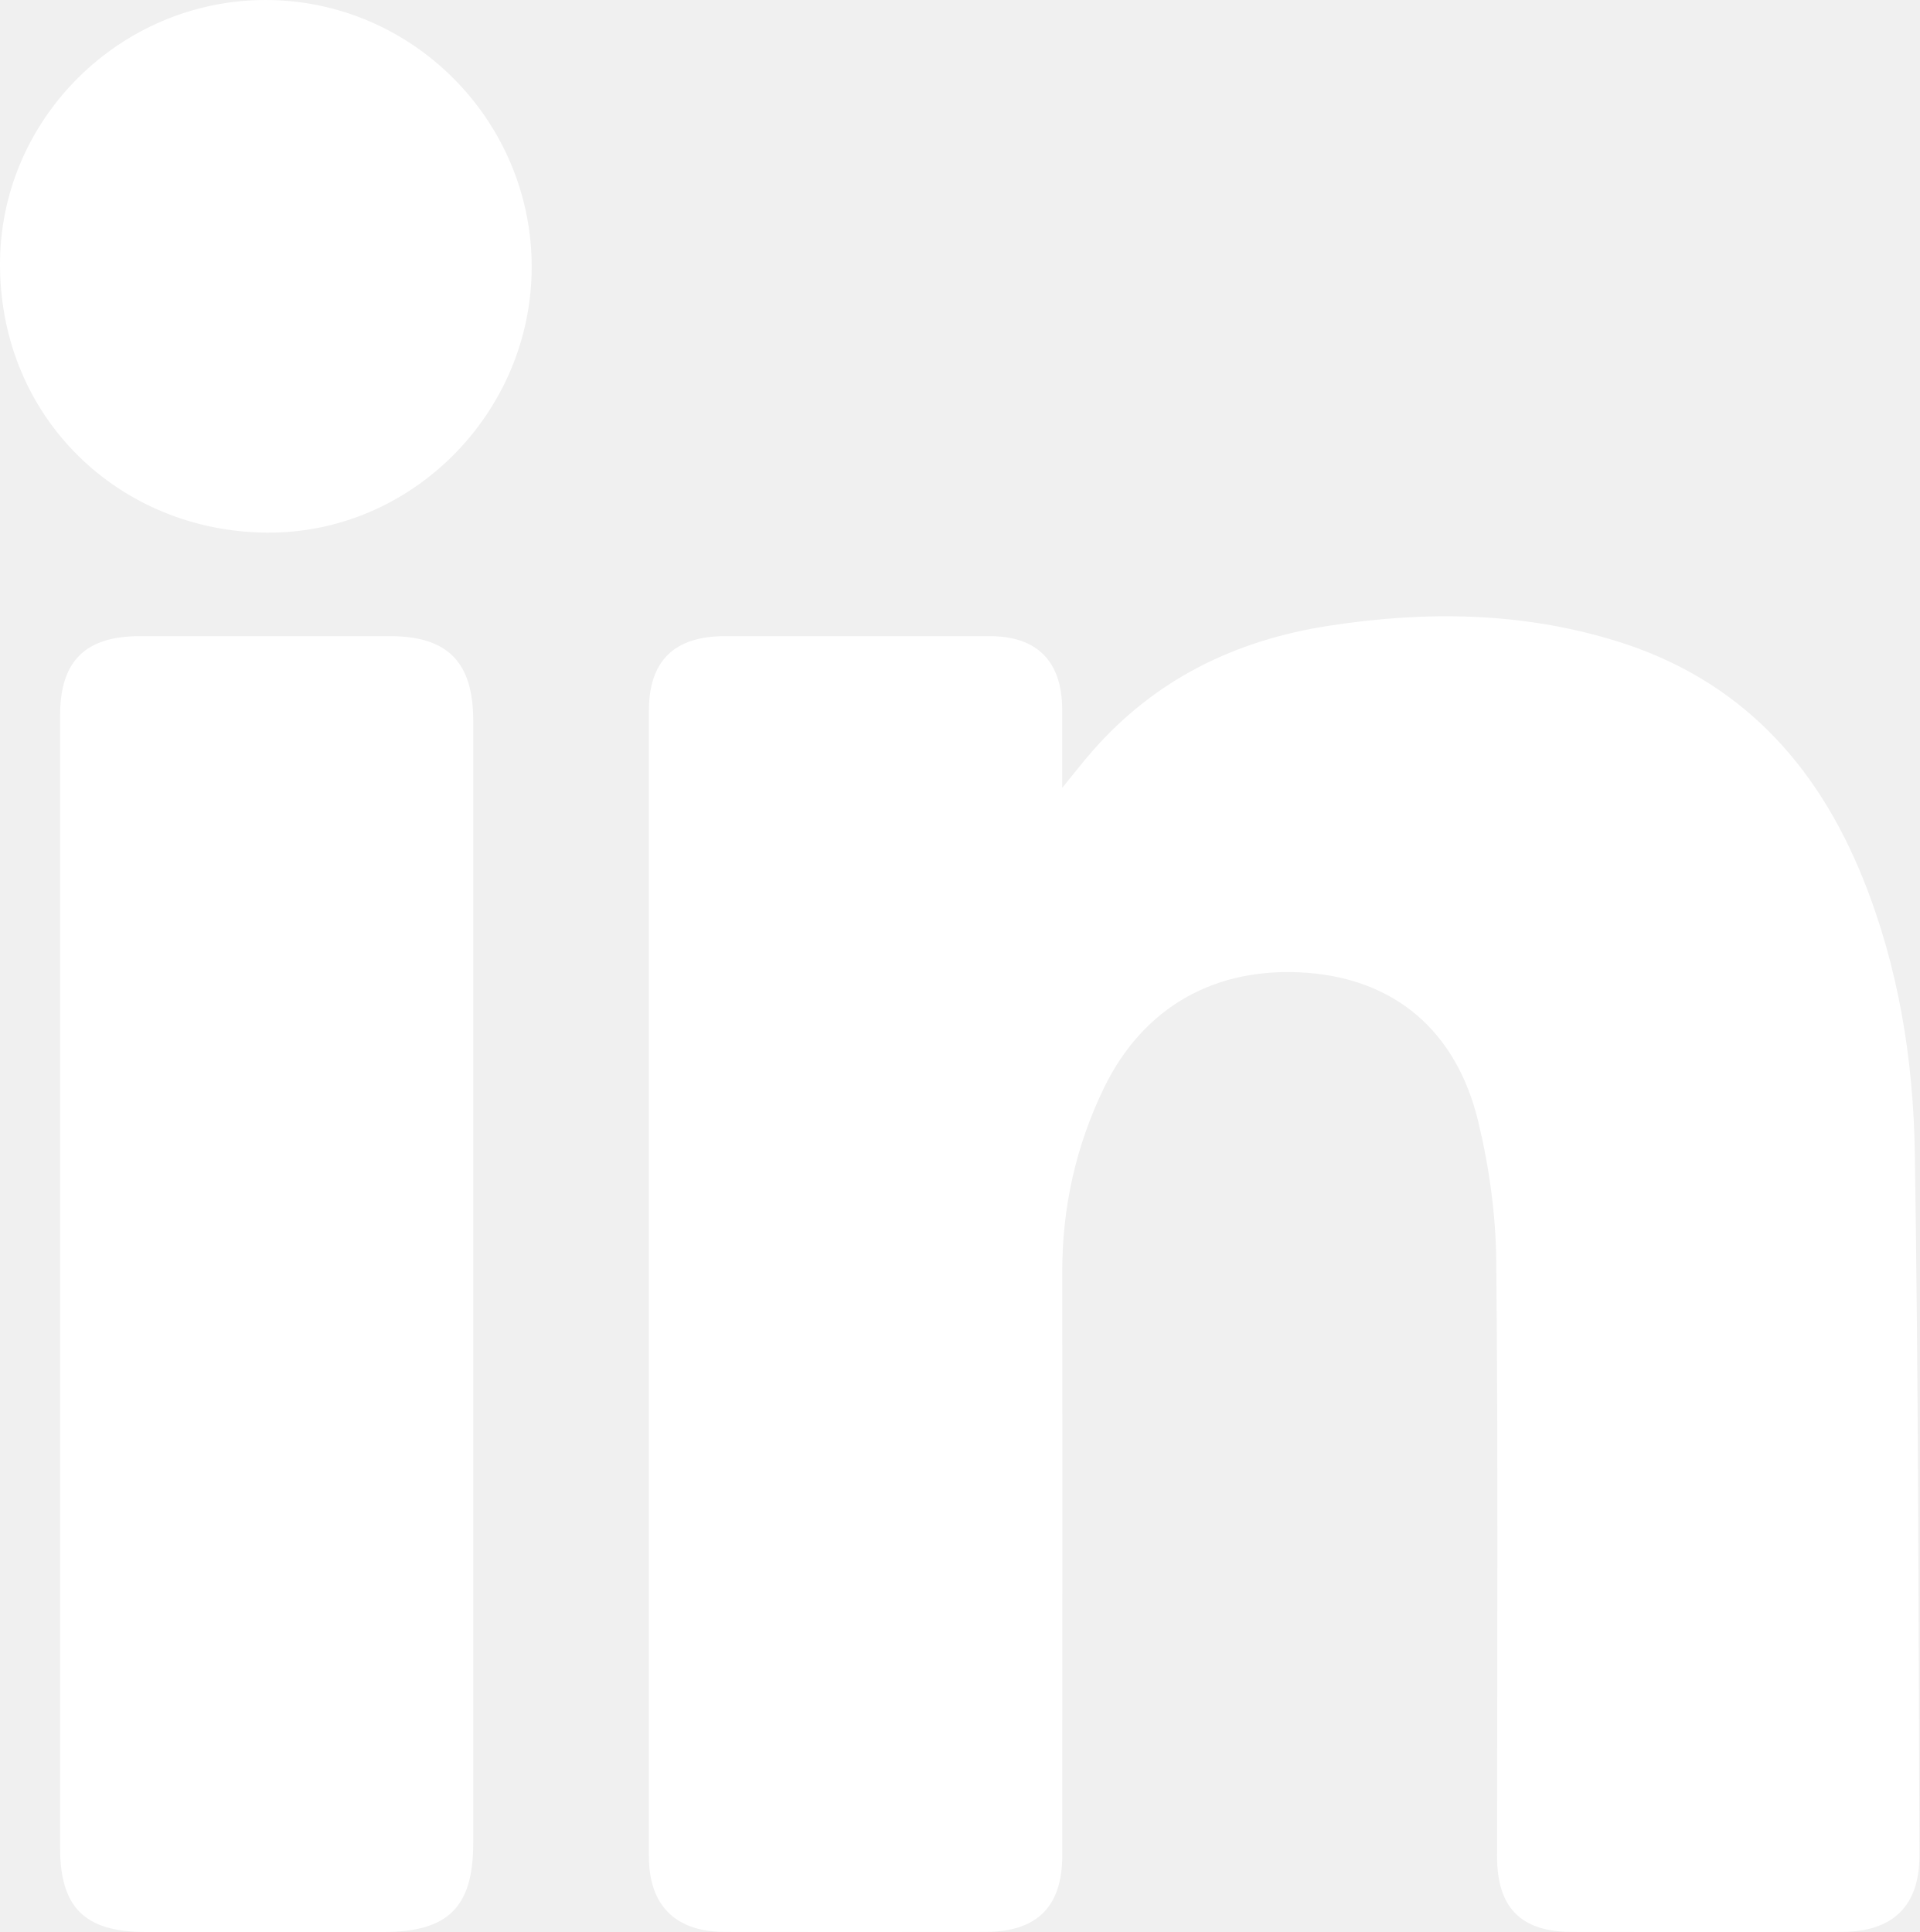
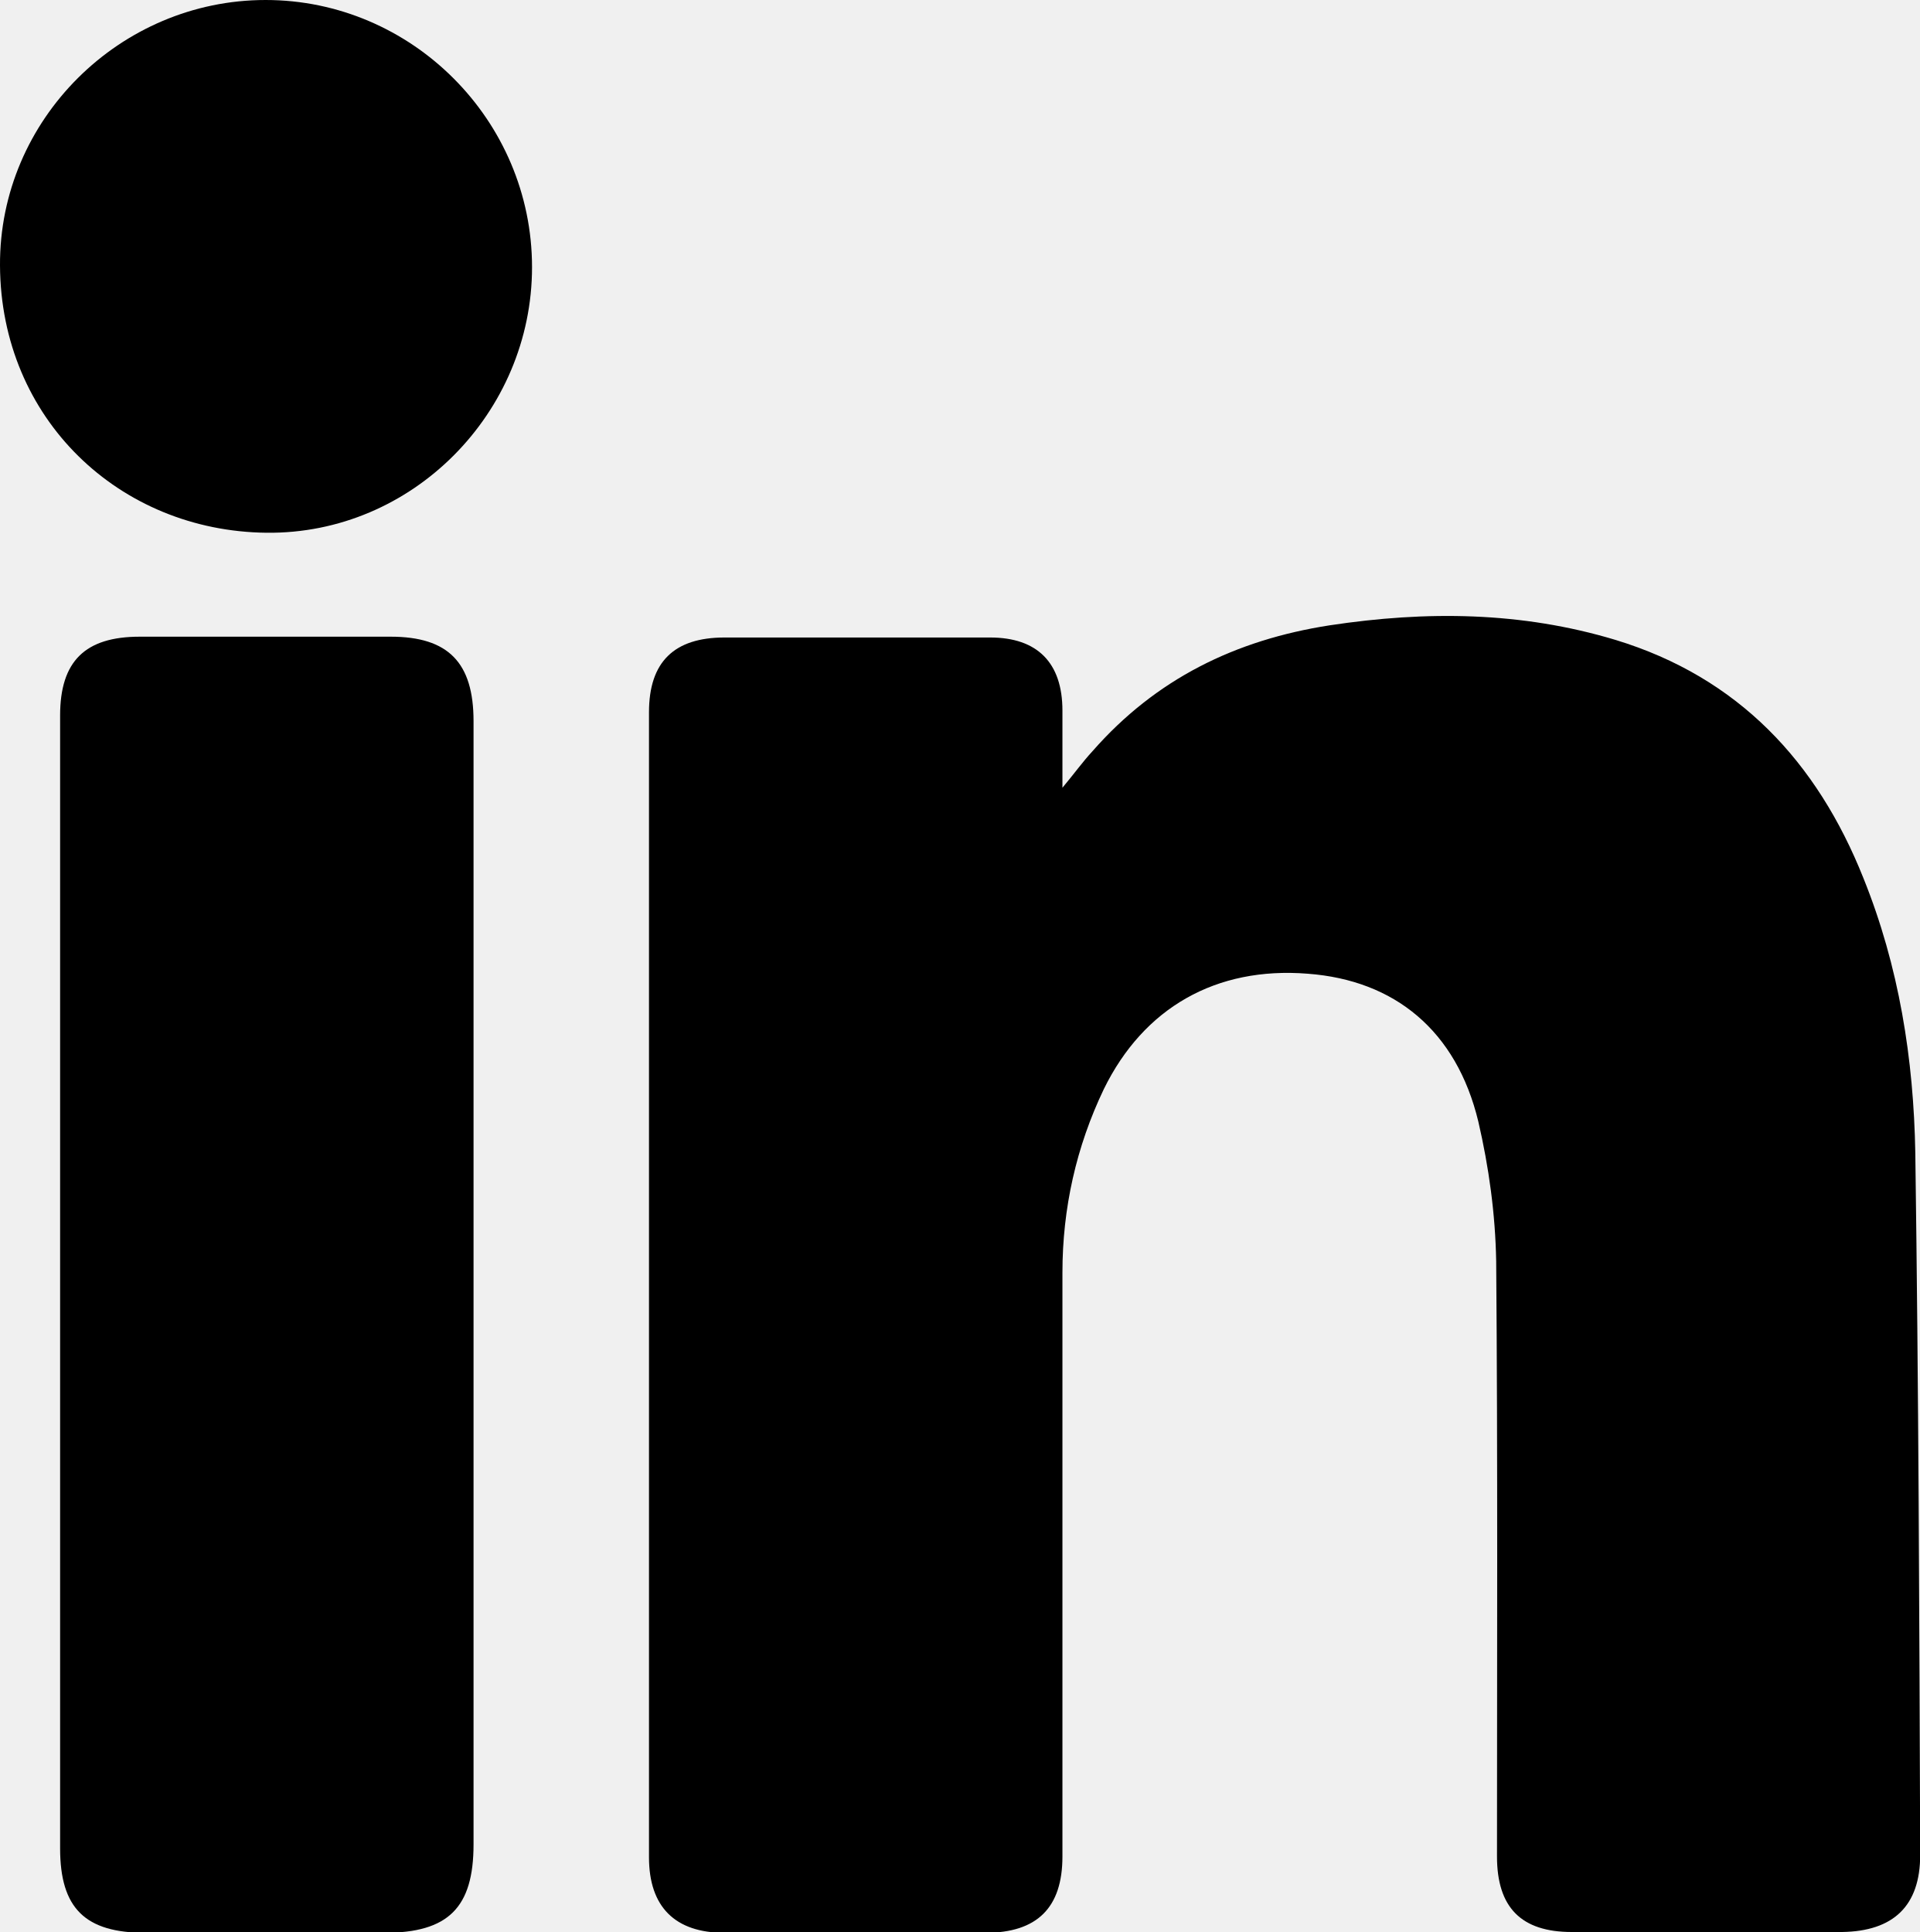
- <svg xmlns="http://www.w3.org/2000/svg" id="Camada_1" viewBox="0 0 236.34 237.94">
-   <defs>
-     <style>.cls-1{fill:#fff;}</style>
-   </defs>
-   <path class="cls-1" d="m130.8,97.03c1.47-1.8,2.53-3.18,3.68-4.49,7.75-8.88,17.62-13.7,29.2-15.48,11.88-1.83,23.6-1.7,35.18,1.84,15.13,4.62,24.76,14.96,30.54,29.31,4.37,10.86,6.21,22.3,6.38,33.87.45,28.79.46,57.59.57,86.39.02,6.29-3.3,9.45-9.56,9.46-11.09.02-22.17.02-33.26,0-6.25-.01-9.19-2.98-9.19-9.3,0-24.45.14-48.9-.1-73.34-.06-5.77-.88-11.64-2.24-17.25-2.72-11.16-10.31-17.41-21.01-18.23-11.34-.86-20.25,4.23-25.08,14.23-3.45,7.15-5.12,14.68-5.11,22.61.03,23.95.01,47.9,0,71.86,0,6.32-3.1,9.41-9.48,9.42-10.69.01-21.38.02-32.07,0-6.09-.01-9.35-3.25-9.35-9.33-.01-47.01-.01-94.03,0-141.04,0-6.17,3.11-9.21,9.34-9.21,10.89,0,21.77-.01,32.66,0,5.81,0,8.87,3.11,8.89,8.99.01,3.04,0,6.07,0,9.7Z" />
-   <path class="cls-1" d="m7.4,158.13c0-23.35,0-46.7,0-70.04,0-6.66,3.1-9.74,9.78-9.74,10.29,0,20.58,0,30.87,0,7.06,0,10.22,3.19,10.22,10.37.01,27.5,0,55.01,0,82.51,0,18.6,0,37.2,0,55.8,0,7.84-3.1,10.9-10.99,10.91-9.79,0-19.59,0-29.38,0-7.45,0-10.5-3.01-10.5-10.35,0-23.15,0-46.3,0-69.45Z" />
-   <path class="cls-1" d="m65.47,32.9c-.02,17.91-14.74,32.86-32.67,32.7C14.74,65.43.09,51.57,0,32.71-.09,14.66,14.83,0,32.69,0c18.03,0,32.8,14.81,32.78,32.9Z" />
+ <svg xmlns="http://www.w3.org/2000/svg" version="1.1" id="Camada_1" x="0px" y="0px" viewBox="0 0 236.3 237.9" style="enable-background:new 0 0 236.3 237.9;" xml:space="preserve">
+   <path d="M130.8,97c1.5-1.8,2.5-3.2,3.7-4.5c7.8-8.9,17.6-13.7,29.2-15.5c11.9-1.8,23.6-1.7,35.2,1.8c15.1,4.6,24.8,15,30.5,29.3  c4.4,10.9,6.2,22.3,6.4,33.9c0.4,28.8,0.5,57.6,0.6,86.4c0,6.3-3.3,9.4-9.6,9.5c-11.1,0-22.2,0-33.3,0c-6.2,0-9.2-3-9.2-9.3  c0-24.4,0.1-48.9-0.1-73.3c-0.1-5.8-0.9-11.6-2.2-17.2c-2.7-11.2-10.3-17.4-21-18.2c-11.3-0.9-20.2,4.2-25.1,14.2  c-3.4,7.1-5.1,14.7-5.1,22.6c0,23.9,0,47.9,0,71.9c0,6.3-3.1,9.4-9.5,9.4c-10.7,0-21.4,0-32.1,0c-6.1,0-9.3-3.2-9.3-9.3  c0-47,0-94,0-141c0-6.2,3.1-9.2,9.3-9.2c10.9,0,21.8,0,32.7,0c5.8,0,8.9,3.1,8.9,9C130.8,90.4,130.8,93.4,130.8,97L130.8,97z" />
+   <path d="M7.4,158.1c0-23.4,0-46.7,0-70c0-6.7,3.1-9.7,9.8-9.7c10.3,0,20.6,0,30.9,0c7.1,0,10.2,3.2,10.2,10.4c0,27.5,0,55,0,82.5  c0,18.6,0,37.2,0,55.8c0,7.8-3.1,10.9-11,10.9c-9.8,0-19.6,0-29.4,0c-7.4,0-10.5-3-10.5-10.4C7.4,204.4,7.4,181.3,7.4,158.1  L7.4,158.1z" />
+   <path d="M65.5,32.9c0,17.9-14.7,32.9-32.7,32.7C14.7,65.4,0.1,51.6,0,32.7C-0.1,14.7,14.8,0,32.7,0C50.7,0,65.5,14.8,65.5,32.9z" />
</svg>
